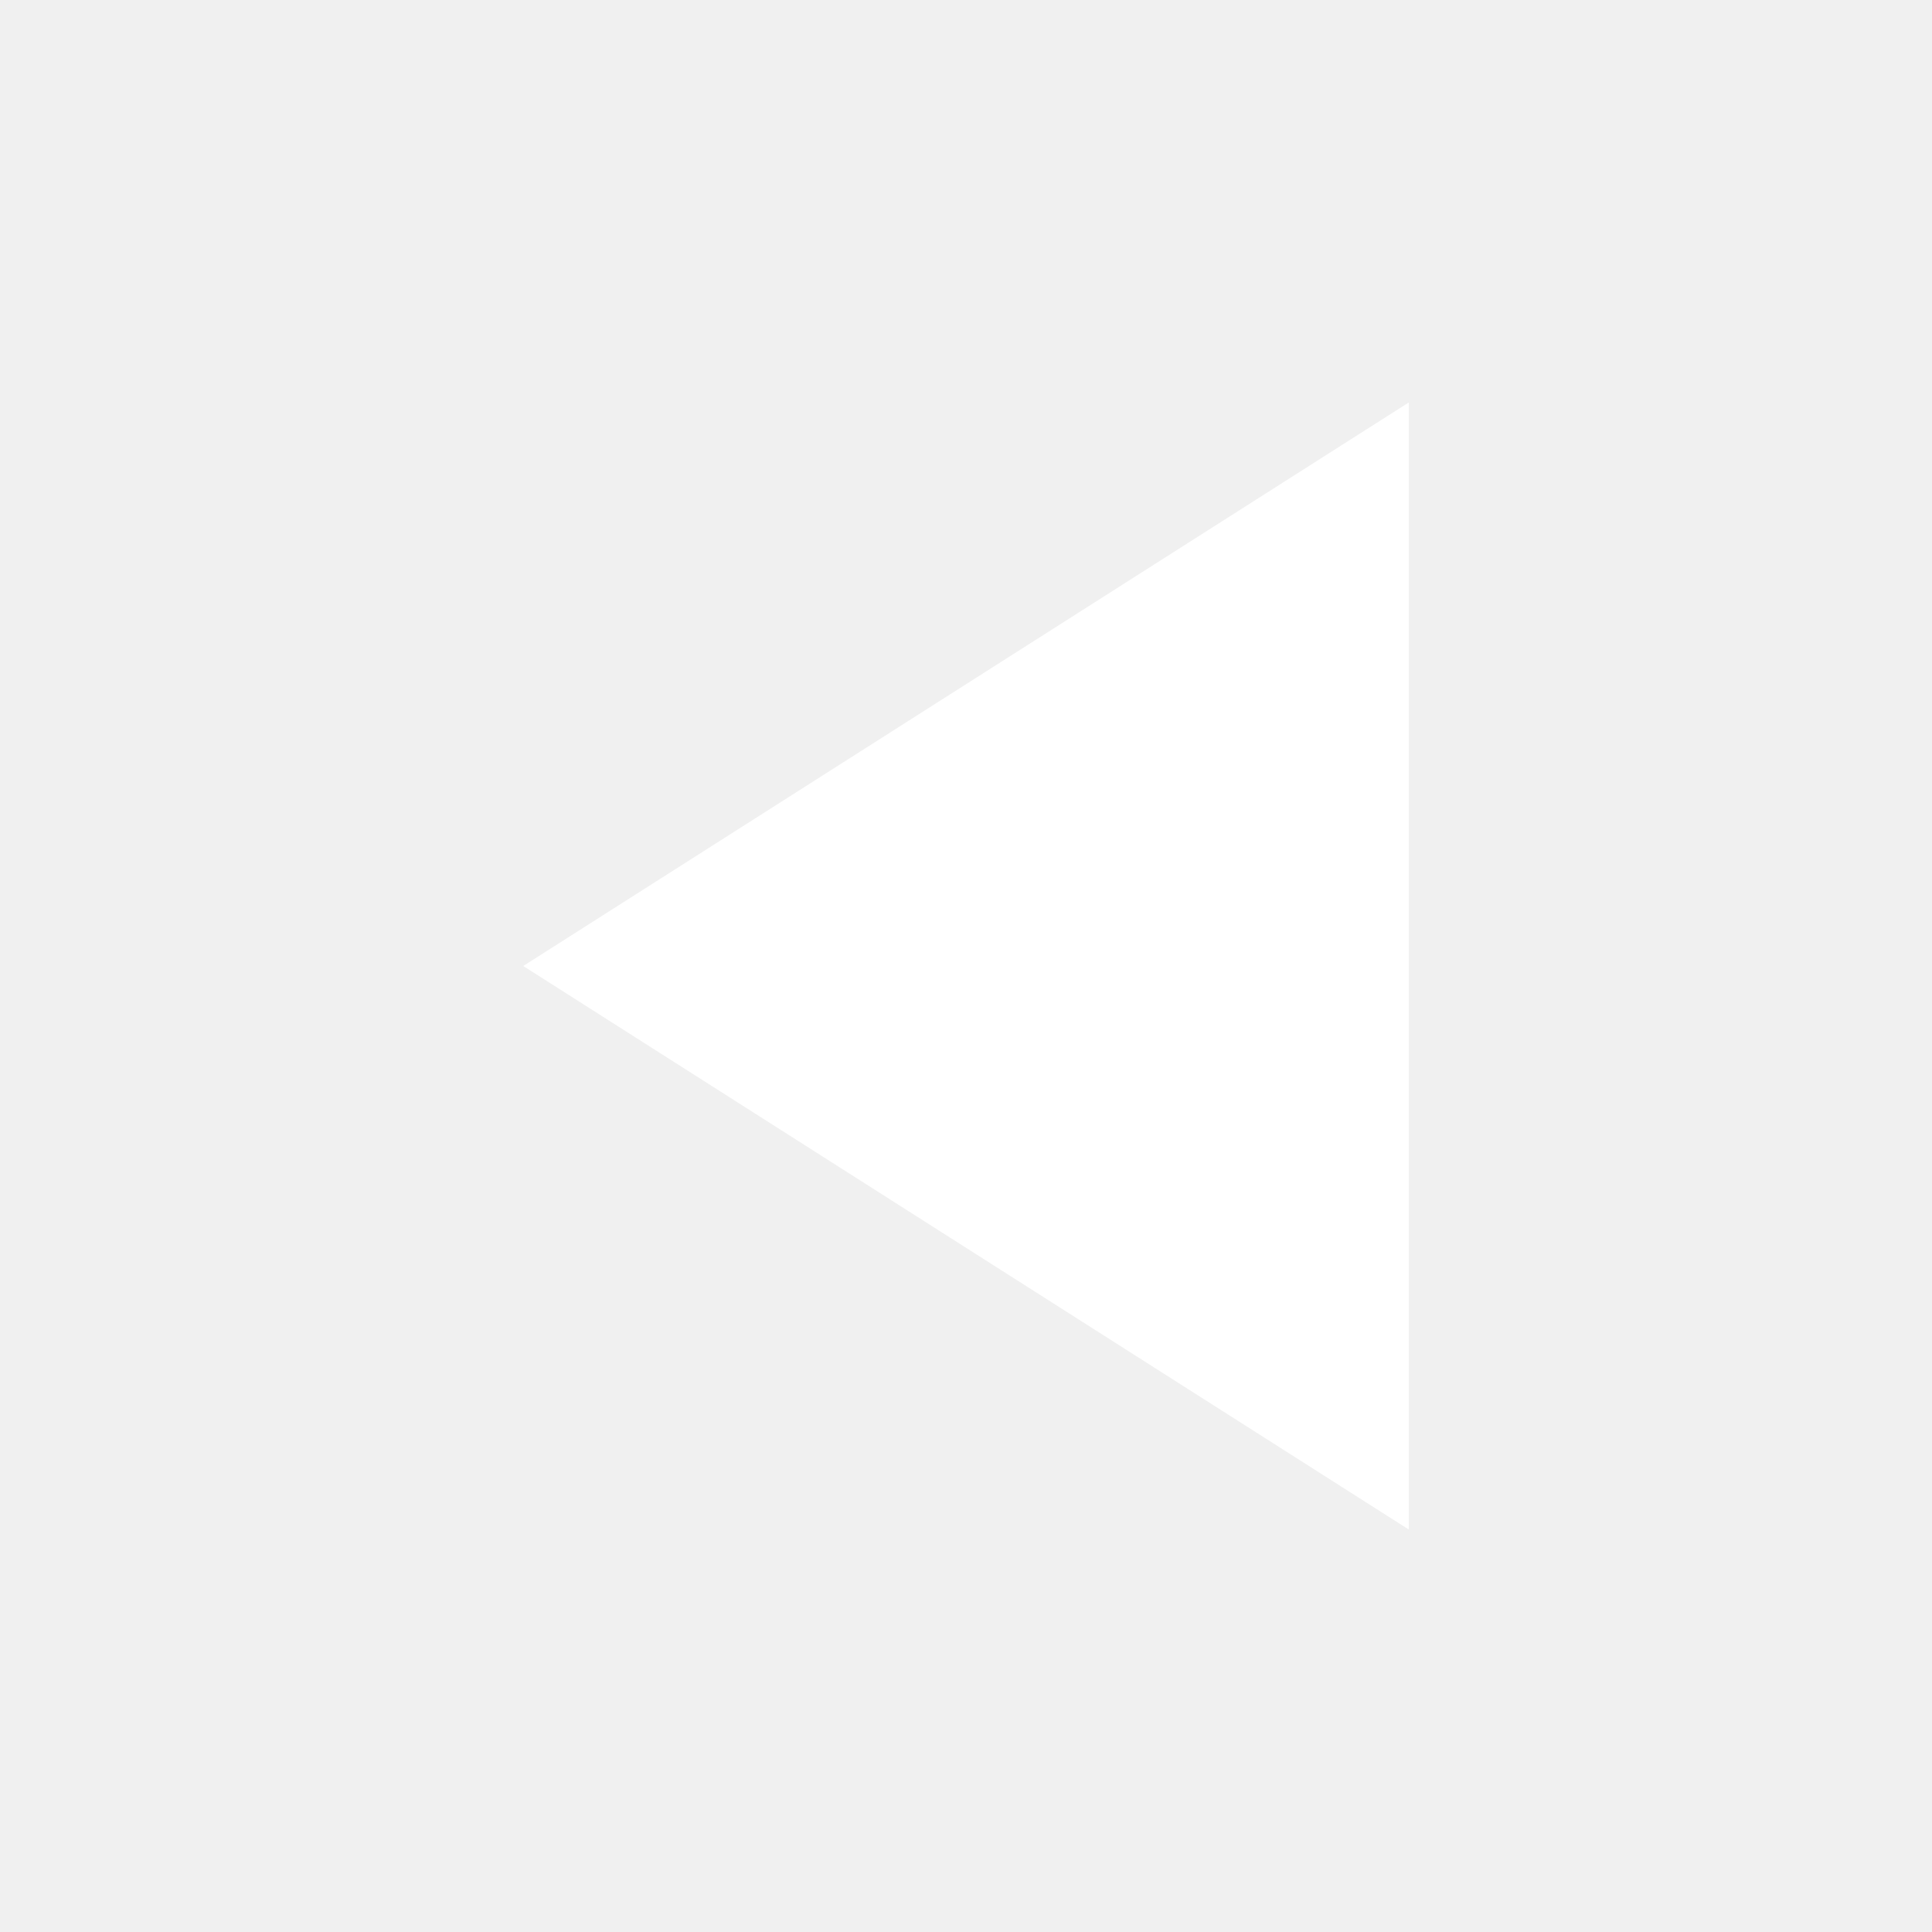
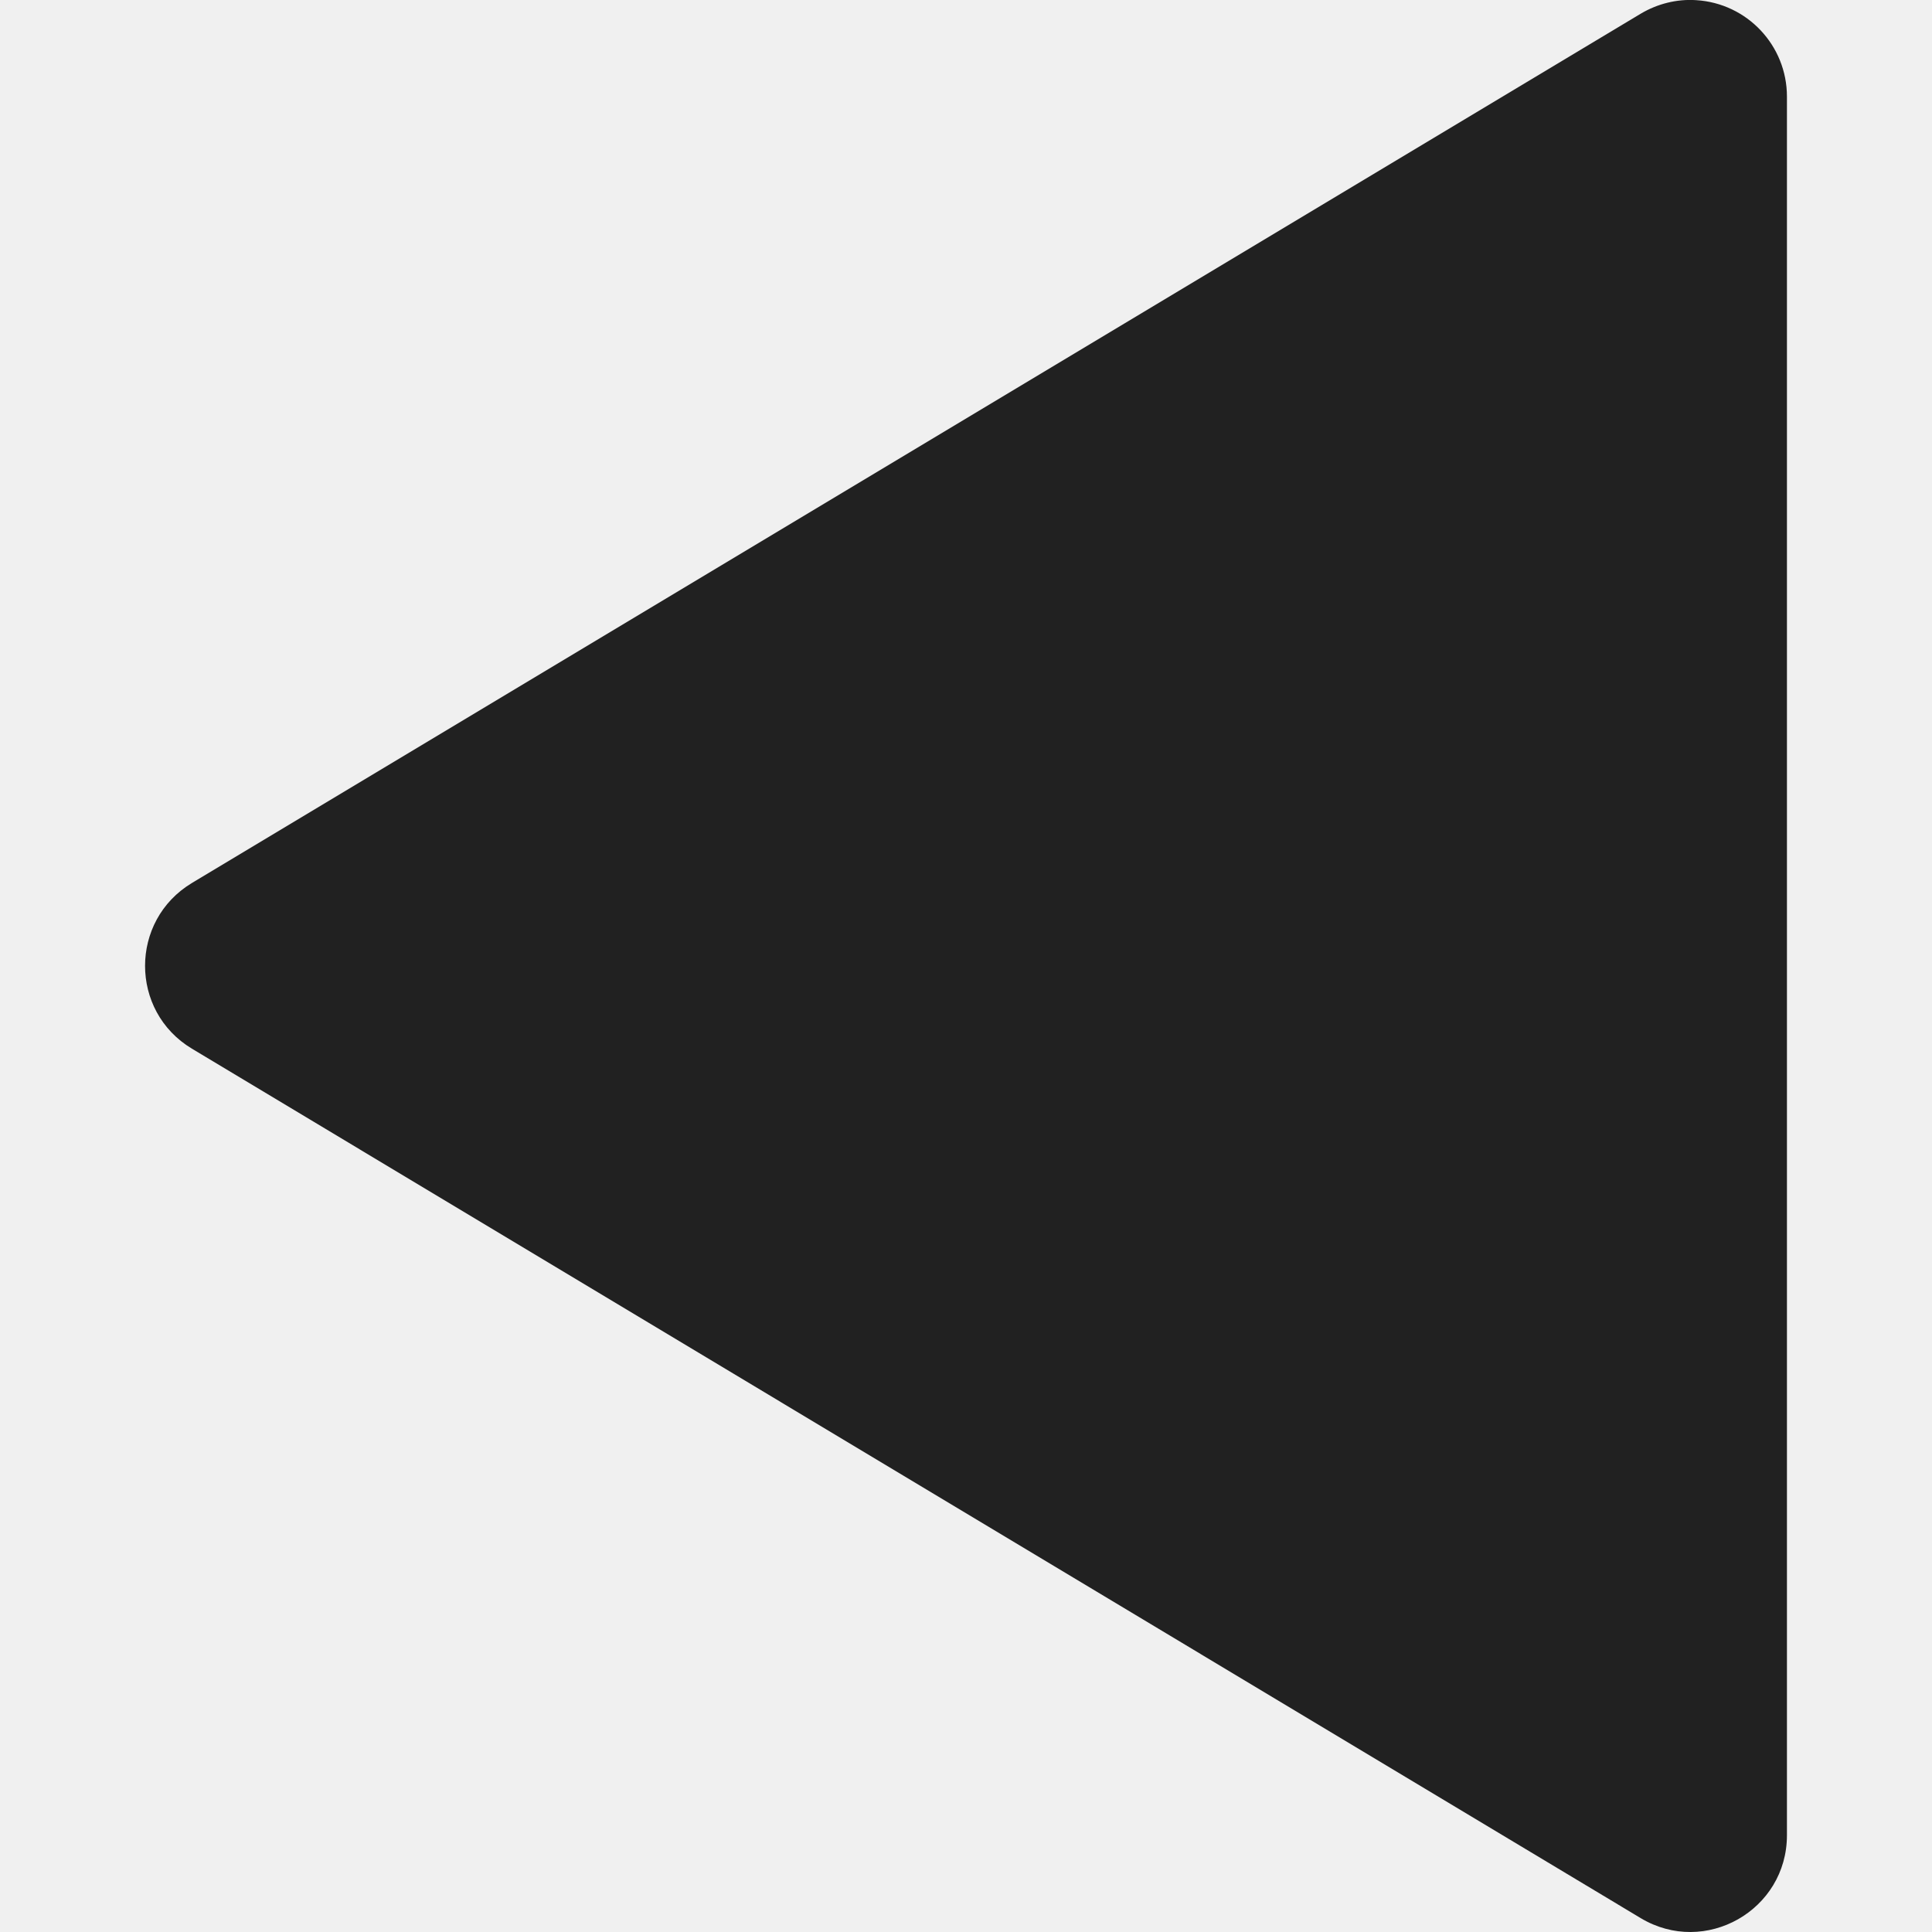
<svg xmlns="http://www.w3.org/2000/svg" width="24" height="24" id="svg4682" version="1.1">
  <defs id="defs4684" />
  <g id="layer1" transform="translate(0,-1028.362)">
-     <path style="color:#000000;display:inline;overflow:visible;visibility:visible;fill:#ffffff;fill-opacity:1;fill-rule:nonzero;stroke:none;marker:none;enable-background:accumulate" d="m 6.5,1040.362 11,7 v -14 z" id="path5043" />
+     <path style="color:#000000;font-style:normal;font-variant:normal;font-weight:normal;font-stretch:normal;font-size:medium;line-height:normal;font-family:sans-serif;font-variant-ligatures:normal;font-variant-position:normal;font-variant-caps:normal;font-variant-numeric:normal;font-variant-alternates:normal;font-feature-settings:normal;text-indent:0;text-align:start;text-decoration:none;text-decoration-line:none;text-decoration-style:solid;text-decoration-color:#000000;letter-spacing:normal;word-spacing:normal;text-transform:none;writing-mode:lr-tb;direction:ltr;text-orientation:mixed;dominant-baseline:auto;baseline-shift:baseline;text-anchor:start;white-space:normal;shape-padding:0;clip-rule:nonzero;display:inline;overflow:visible;visibility:visible;opacity:1;isolation:auto;mix-blend-mode:normal;color-interpolation:sRGB;color-interpolation-filters:linearRGB;solid-color:#000000;solid-opacity:1;vector-effect:none;fill:#212121;fill-opacity:1;fill-rule:evenodd;stroke:none;stroke-width:2.4;stroke-linecap:butt;stroke-linejoin:round;stroke-miterlimit:4;stroke-dasharray:none;stroke-dashoffset:0;stroke-opacity:1;color-rendering:auto;image-rendering:auto;shape-rendering:auto;text-rendering:auto;enable-background:accumulate" d="m 21.071,1028.364 c 0.633,0.039 1.127,0.563 1.127,1.198 v 21.597 c 0.001,0.933 -1.016,1.51 -1.816,1.031 L 2.384,1041.389 c -0.776,-0.466 -0.776,-1.591 0,-2.058 l 17.998,-10.799 c 0.207,-0.123 0.448,-0.184 0.689,-0.168 z" id="path7835-5" />
  </g>
</svg>
